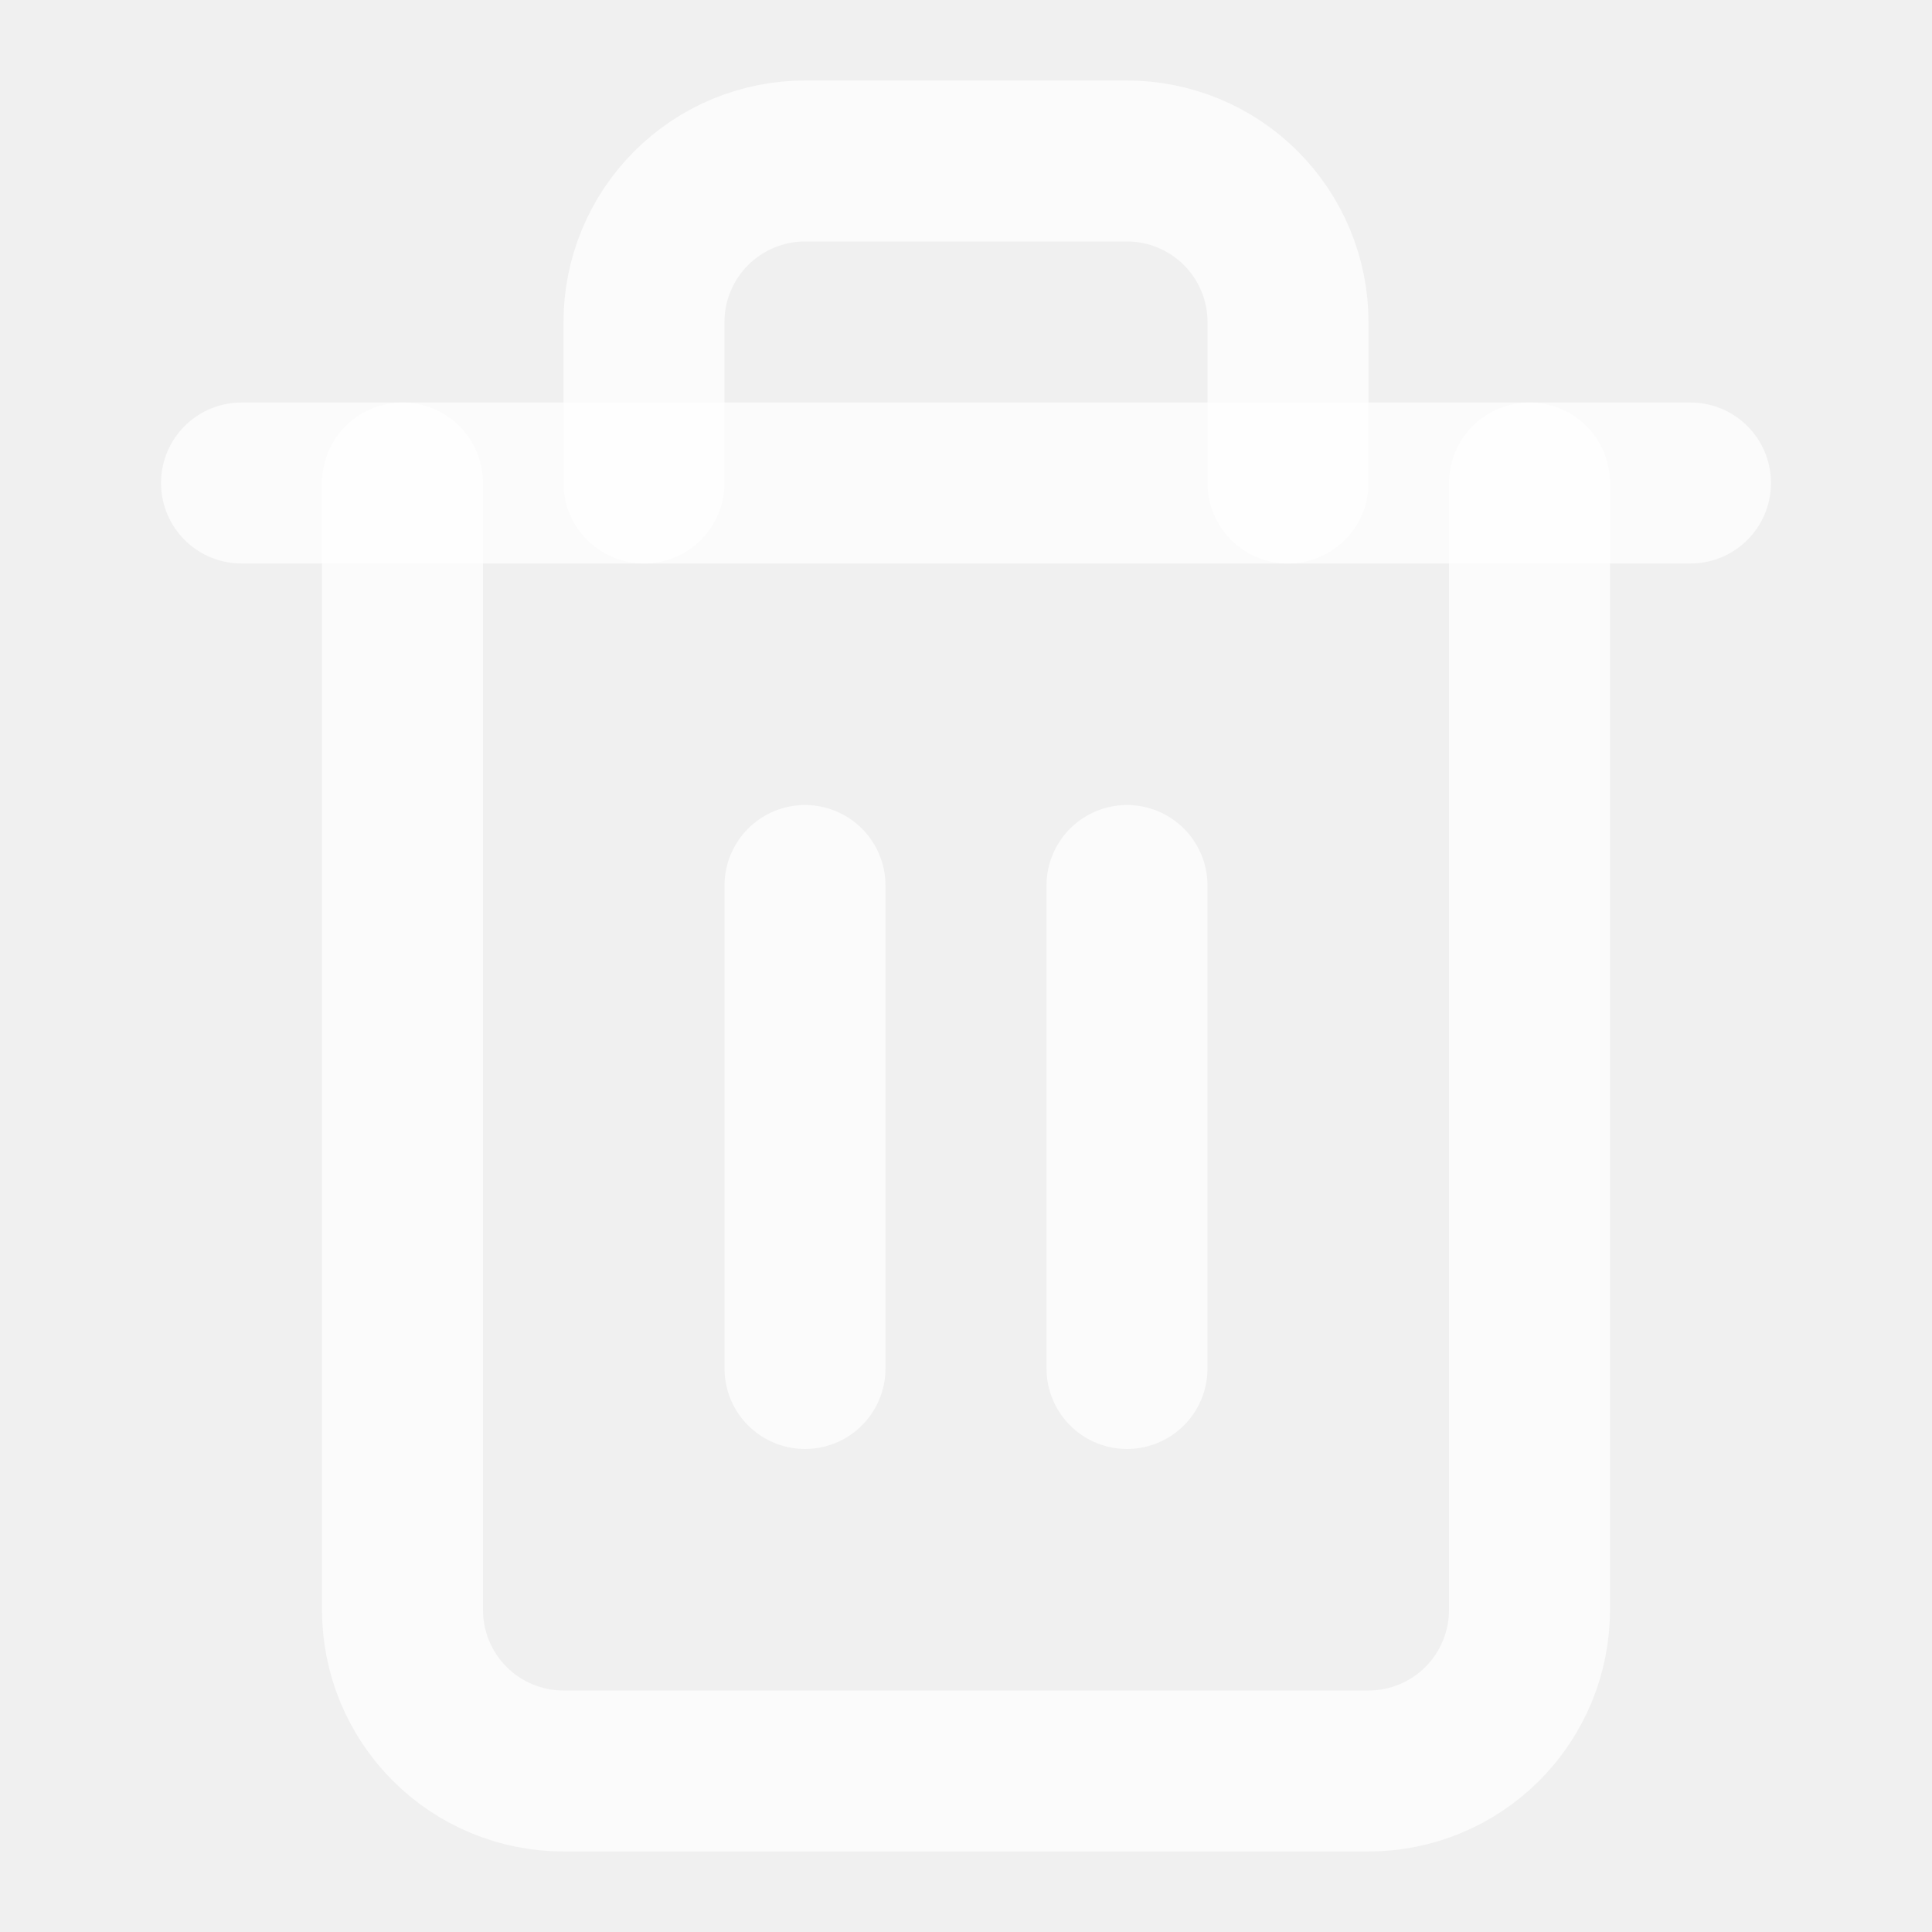
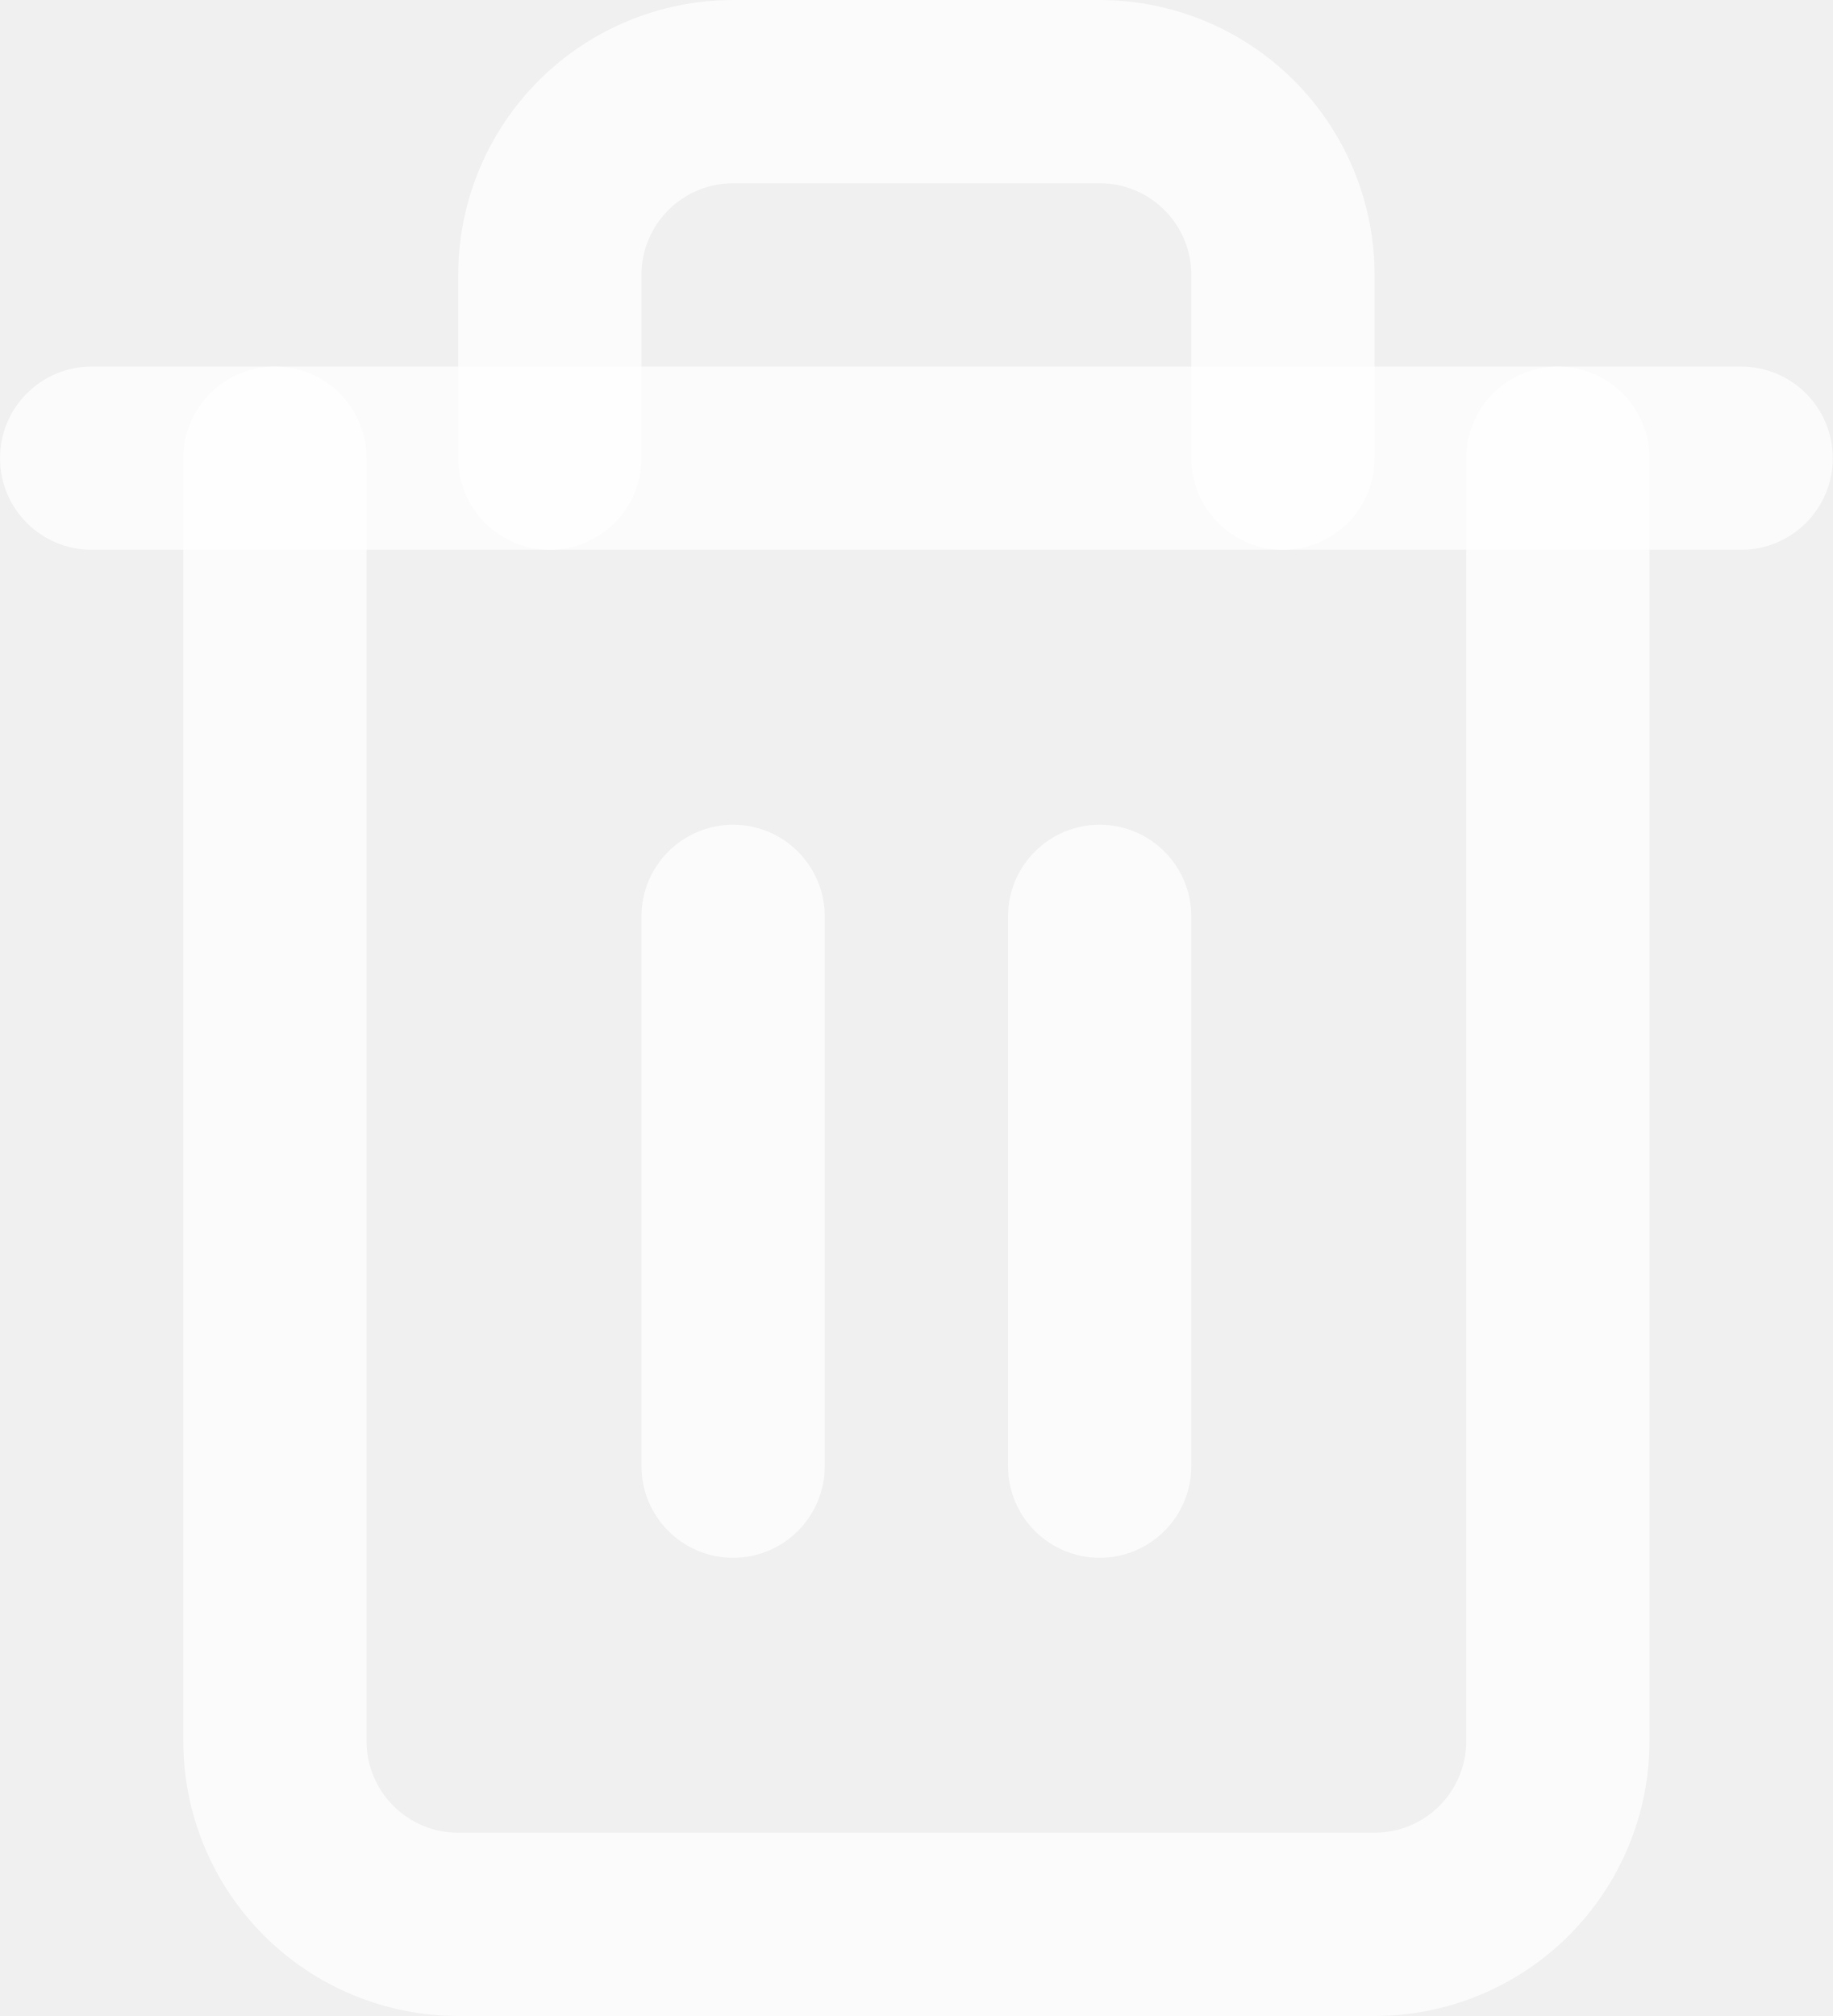
- <svg xmlns="http://www.w3.org/2000/svg" width="24" height="24" viewBox="0 0 24 24" fill="none">
-   <g id="trash-2">
-     <path id="Vector" d="M3 6H5H21" stroke="white" stroke-opacity="0.7" stroke-width="2" stroke-linecap="round" stroke-linejoin="round" />
-     <path id="Vector_2" d="M19 6V20C19 20.53 18.789 21.039 18.414 21.414C18.039 21.789 17.53 22 17 22H7C6.47 22 5.961 21.789 5.586 21.414C5.211 21.039 5 20.53 5 20V6M8 6V4C8 3.47 8.211 2.961 8.586 2.586C8.961 2.211 9.47 2 10 2H14C14.53 2 15.039 2.211 15.414 2.586C15.789 2.961 16 3.47 16 4V6" stroke="white" stroke-opacity="0.7" stroke-width="2" stroke-linecap="round" stroke-linejoin="round" />
-     <path id="Vector_3" d="M10 11V17" stroke="white" stroke-opacity="0.7" stroke-width="2" stroke-linecap="round" stroke-linejoin="round" />
-     <path id="Vector_4" d="M14 11V17" stroke="white" stroke-opacity="0.7" stroke-width="2" stroke-linecap="round" stroke-linejoin="round" />
+ <svg xmlns="http://www.w3.org/2000/svg" width="20" height="22" viewBox="0 0 20 22" fill="none" version="1.1" id="svg22344">
+   <defs id="defs22348" />
+   <g id="trash-2" transform="translate(-2,-1)">
+     <path style="color:#000000;fill:#ffffff;fill-opacity:0.7;stroke-linecap:round;stroke-linejoin:round;-inkscape-stroke:none" d="M 3,5 A 1,1 0 0 0 2,6 1,1 0 0 0 3,7 H 5 21 A 1,1 0 0 0 22,6 1,1 0 0 0 21,5 H 5 Z" id="Vector" />
+     <path style="color:#000000;fill:#ffffff;fill-opacity:0.7;stroke-linecap:round;stroke-linejoin:round;-inkscape-stroke:none" d="M 10,1 C 9.205,1 8.441,1.317 7.879,1.879 7.317,2.441 7,3.205 7,4 V 6 A 1,1 0 0 0 8,7 1,1 0 0 0 9,6 V 4 C 9,3.734 9.105,3.481 9.293,3.293 9.481,3.105 9.734,3 10,3 h 4 c 0.266,0 0.519,0.105 0.707,0.293 C 14.895,3.481 15,3.734 15,4 v 2 a 1,1 0 0 0 1,1 1,1 0 0 0 1,-1 V 4 C 17,3.205 16.683,2.441 16.121,1.879 15.559,1.317 14.795,1 14,1 Z M 5,5 A 1,1 0 0 0 4,6 v 14 c 0,0.795 0.317,1.559 0.879,2.121 C 5.441,22.683 6.205,23 7,23 h 10 c 0.795,0 1.559,-0.317 2.121,-0.879 C 19.683,21.559 20,20.795 20,20 V 6 A 1,1 0 0 0 19,5 1,1 0 0 0 18,6 v 14 c 0,0.266 -0.105,0.519 -0.293,0.707 C 17.519,20.895 17.266,21 17,21 H 7 C 6.734,21 6.481,20.895 6.293,20.707 6.105,20.519 6,20.266 6,20 V 6 A 1,1 0 0 0 5,5 Z" id="Vector_2" />
+     <path style="color:#000000;fill:#ffffff;fill-opacity:0.7;stroke-linecap:round;stroke-linejoin:round;-inkscape-stroke:none" d="m 10,10 a 1,1 0 0 0 -1,1 v 6 a 1,1 0 0 0 1,1 1,1 0 0 0 1,-1 v -6 a 1,1 0 0 0 -1,-1 z" id="Vector_3" />
+     <path style="color:#000000;fill:#ffffff;fill-opacity:0.7;stroke-linecap:round;stroke-linejoin:round;-inkscape-stroke:none" d="m 14,10 a 1,1 0 0 0 -1,1 v 6 a 1,1 0 0 0 1,1 1,1 0 0 0 1,-1 v -6 a 1,1 0 0 0 -1,-1 z" id="Vector_4" />
  </g>
</svg>
